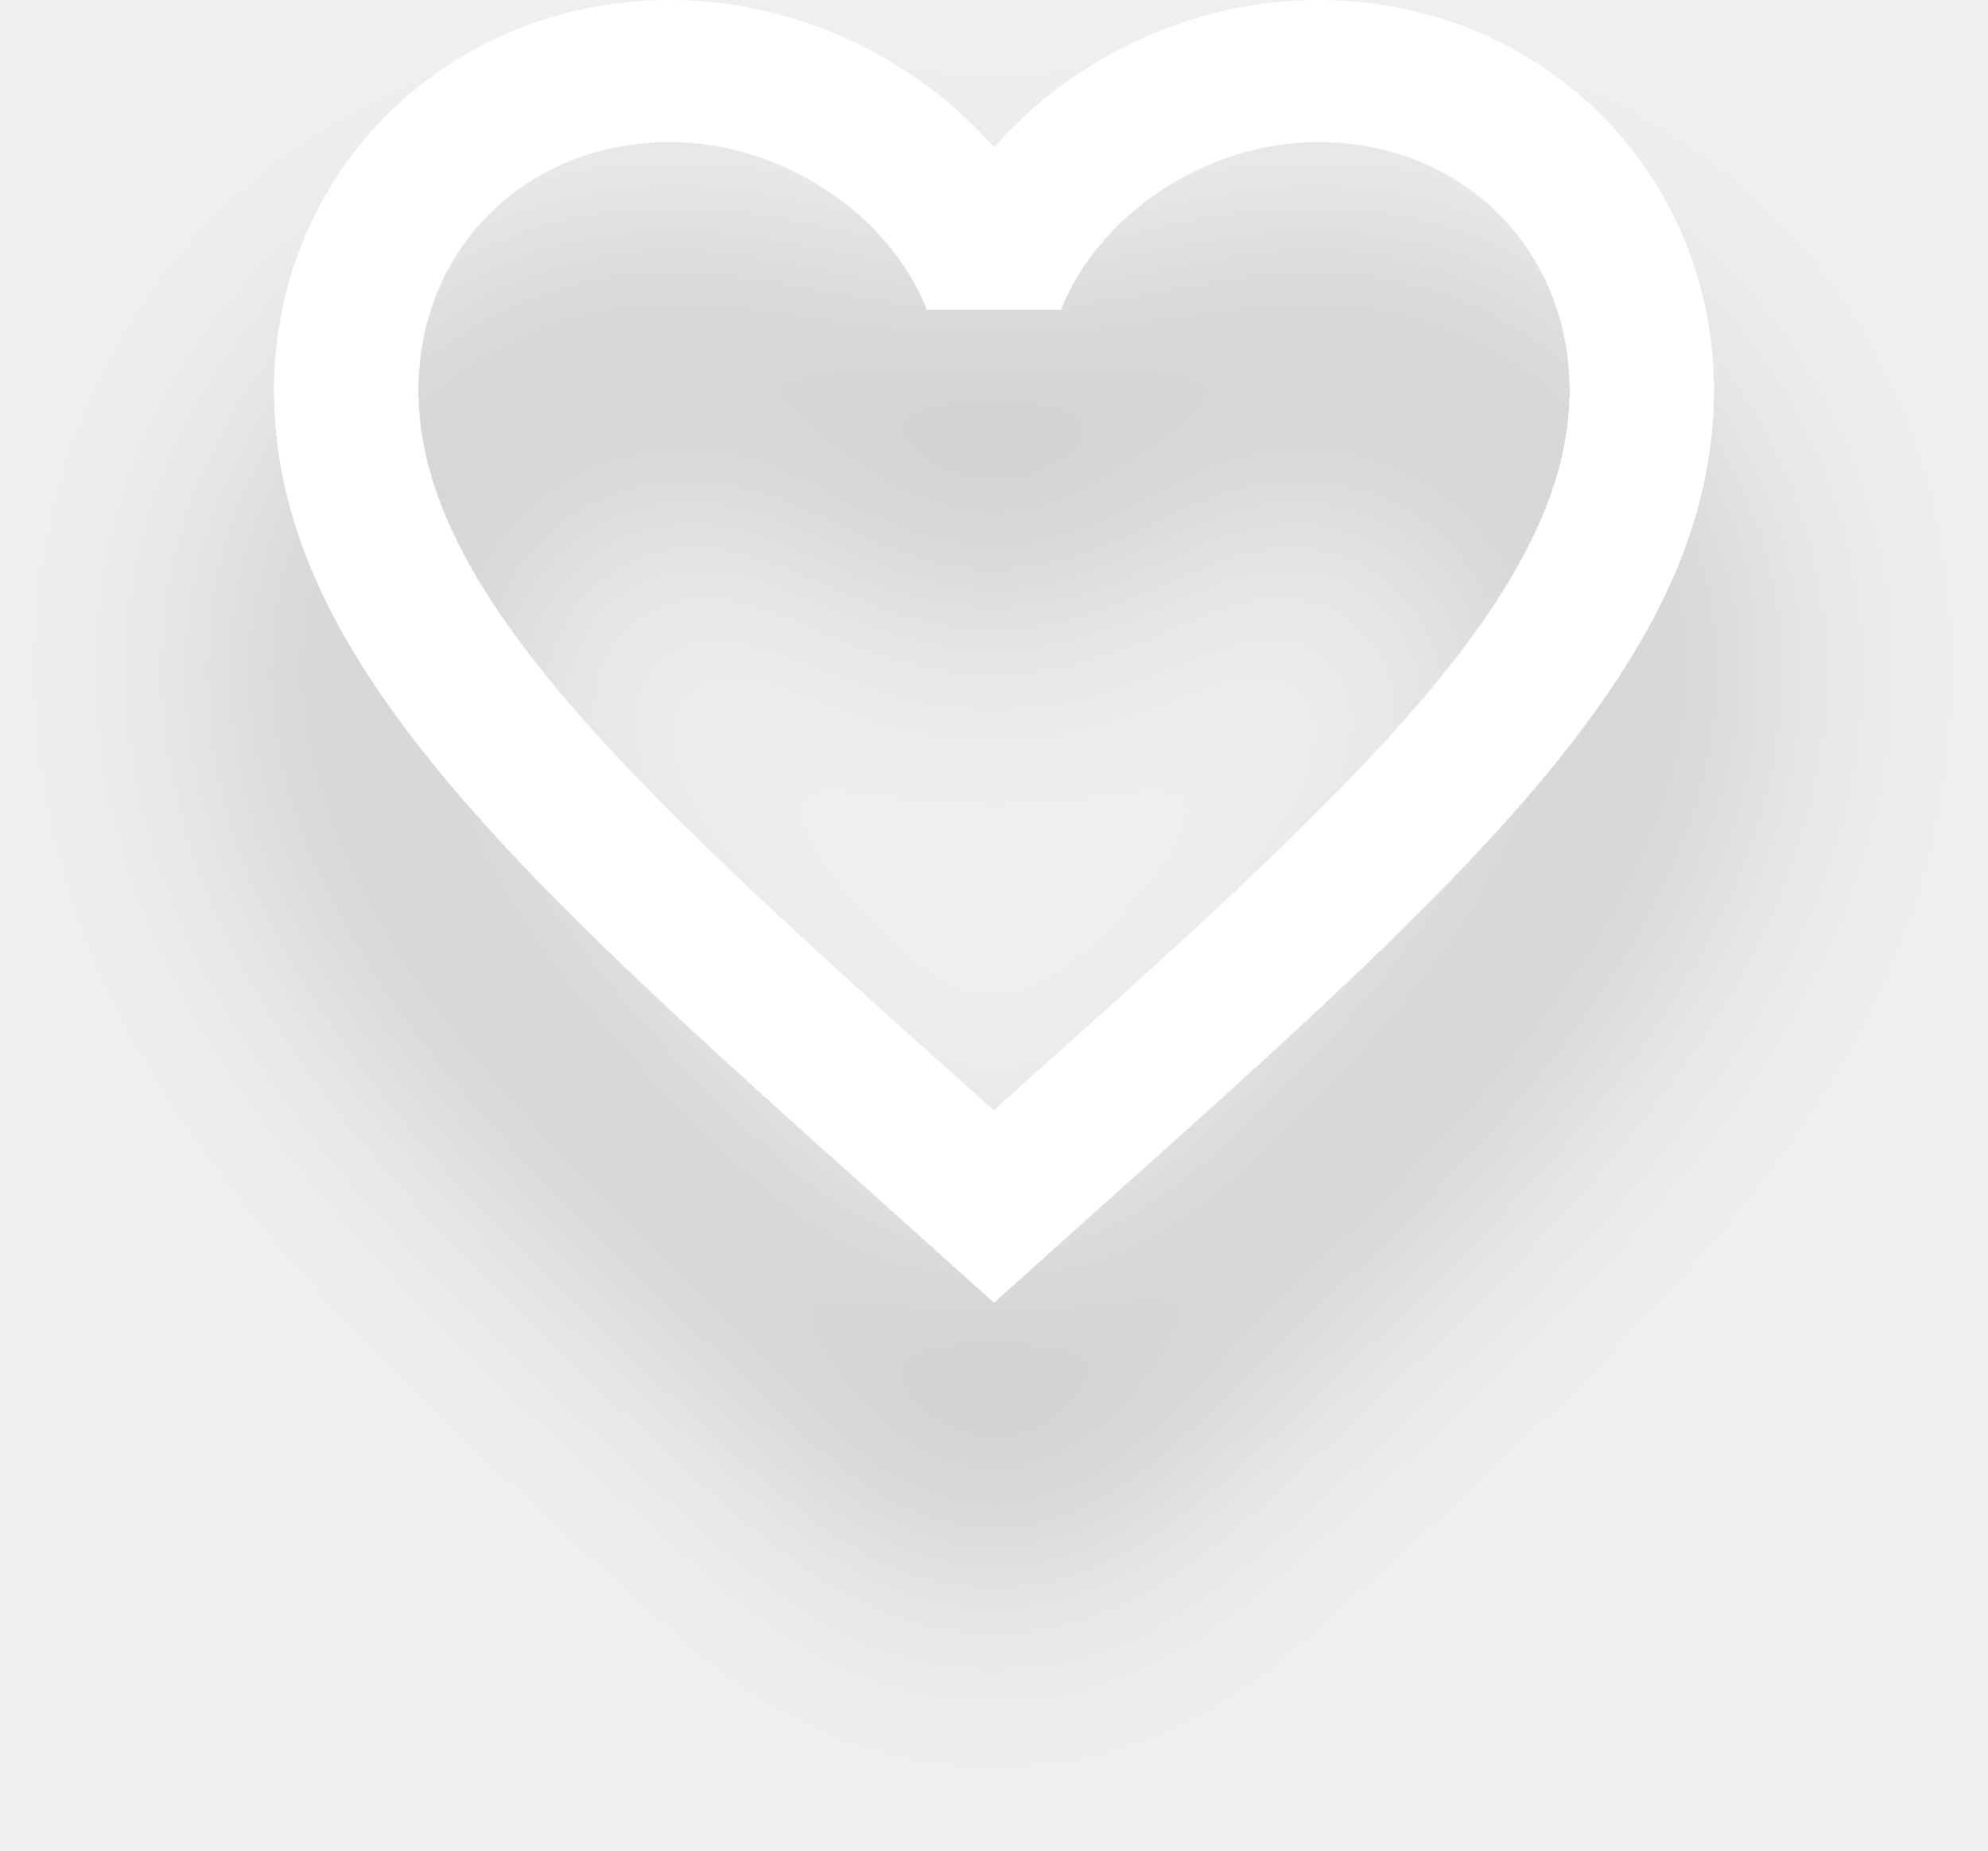
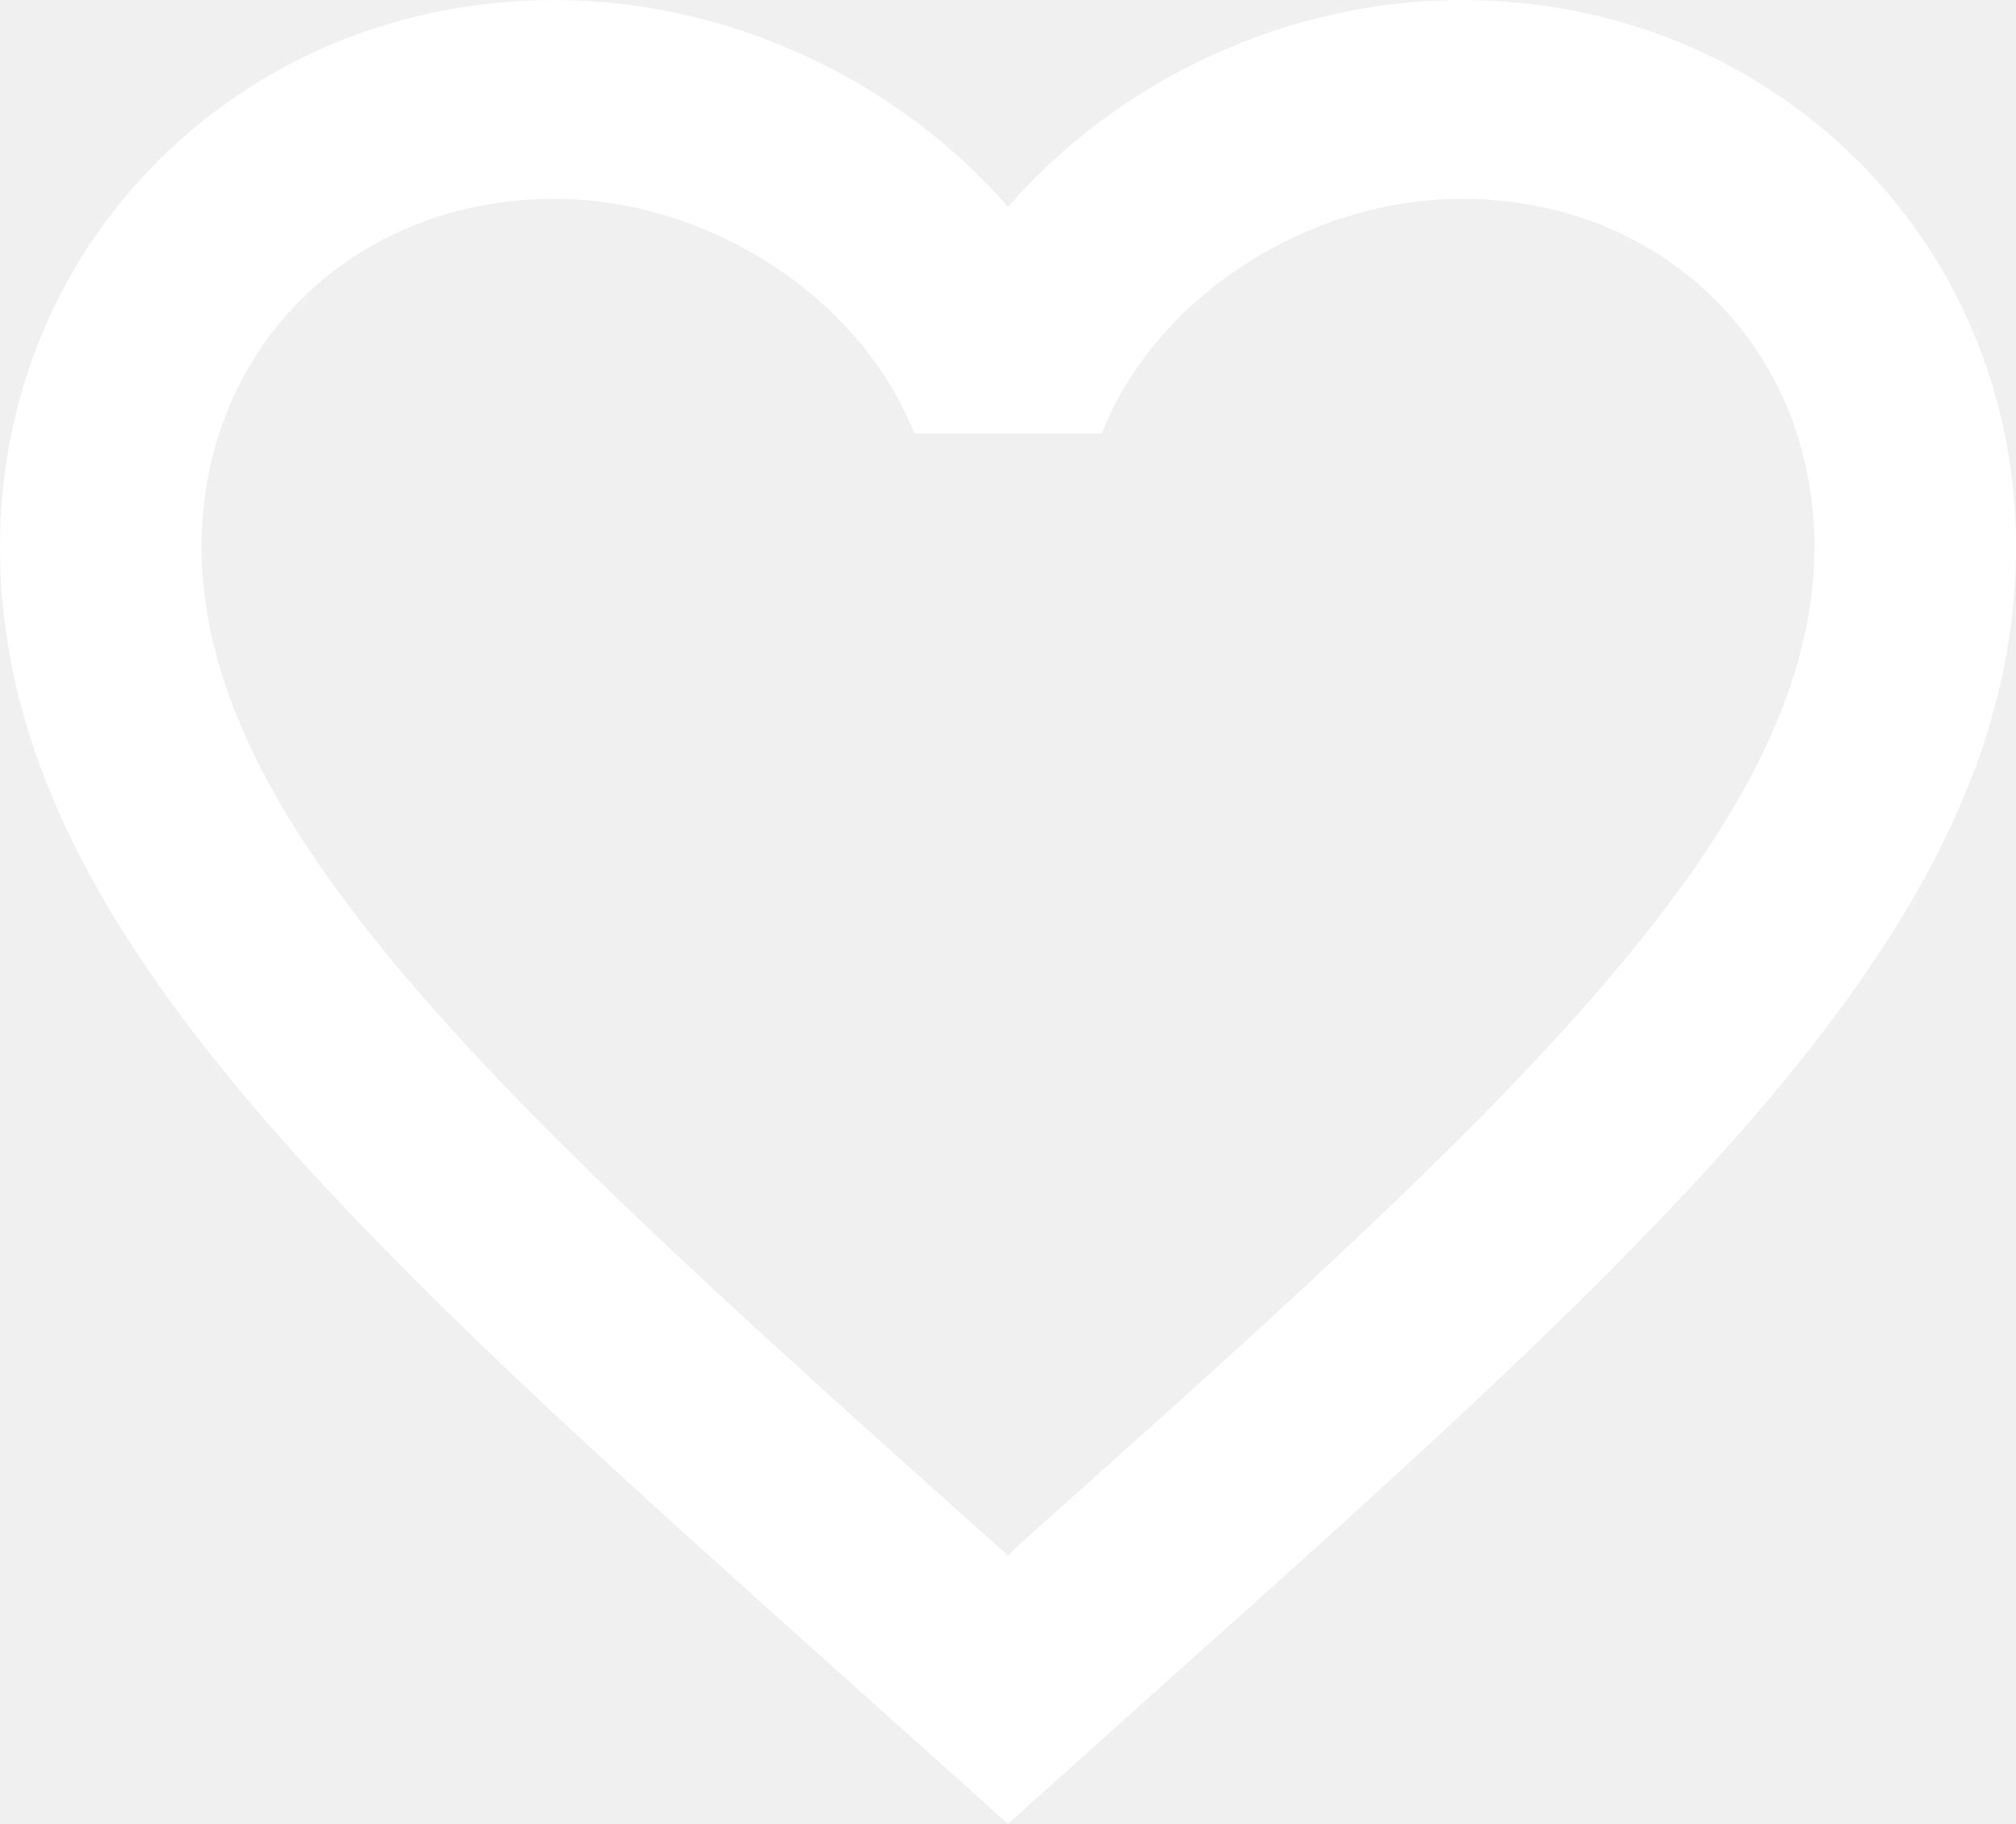
- <svg xmlns="http://www.w3.org/2000/svg" width="29" height="27" viewBox="0 0 29 27" fill="none">
-   <g filter="url(#filter0_d_1277_11650)">
-     <path d="M14.605 16.101L14.5 16.204L14.384 16.101C9.397 11.638 6.1 8.687 6.1 5.695C6.1 3.624 7.675 2.071 9.775 2.071C11.392 2.071 12.967 3.106 13.524 4.514H15.476C16.033 3.106 17.608 2.071 19.225 2.071C21.325 2.071 22.9 3.624 22.9 5.695C22.9 8.687 19.603 11.638 14.605 16.101ZM19.225 0C17.398 0 15.645 0.839 14.5 2.154C13.355 0.839 11.602 0 9.775 0C6.541 0 4 2.495 4 5.695C4 9.598 7.57 12.798 12.977 17.633L14.5 19L16.023 17.633C21.43 12.798 25 9.598 25 5.695C25 2.495 22.459 0 19.225 0Z" fill="white" />
-   </g>
-   <defs>
-     <filter id="filter0_d_1277_11650" x="0" y="0" width="29" height="27" filterUnits="userSpaceOnUse" color-interpolation-filters="sRGB">
-       <feFlood flood-opacity="0" result="BackgroundImageFix" />
-       <feColorMatrix in="SourceAlpha" type="matrix" values="0 0 0 0 0 0 0 0 0 0 0 0 0 0 0 0 0 0 127 0" result="hardAlpha" />
-       <feOffset dy="4" />
-       <feGaussianBlur stdDeviation="2" />
-       <feComposite in2="hardAlpha" operator="out" />
-       <feColorMatrix type="matrix" values="0 0 0 0 0 0 0 0 0 0 0 0 0 0 0 0 0 0 0.25 0" />
-       <feBlend mode="normal" in2="BackgroundImageFix" result="effect1_dropShadow_1277_11650" />
-       <feBlend mode="normal" in="SourceGraphic" in2="effect1_dropShadow_1277_11650" result="shape" />
-     </filter>
-   </defs>
+ <svg xmlns="http://www.w3.org/2000/svg" width="21" height="19" viewBox="0 0 21 19" fill="none">
+   <path d="M10.605 16.101L10.5 16.204L10.384 16.101C5.397 11.638 2.1 8.687 2.1 5.695C2.1 3.624 3.675 2.071 5.775 2.071C7.392 2.071 8.967 3.106 9.524 4.514H11.476C12.033 3.106 13.608 2.071 15.225 2.071C17.325 2.071 18.9 3.624 18.9 5.695C18.9 8.687 15.603 11.638 10.605 16.101ZM15.225 0C13.398 0 11.645 0.839 10.5 2.154C9.355 0.839 7.602 0 5.775 0C2.541 0 0 2.495 0 5.695C0 9.598 3.57 12.798 8.977 17.633L10.5 19L12.023 17.633C17.43 12.798 21 9.598 21 5.695C21 2.495 18.459 0 15.225 0Z" fill="white" />
</svg>
